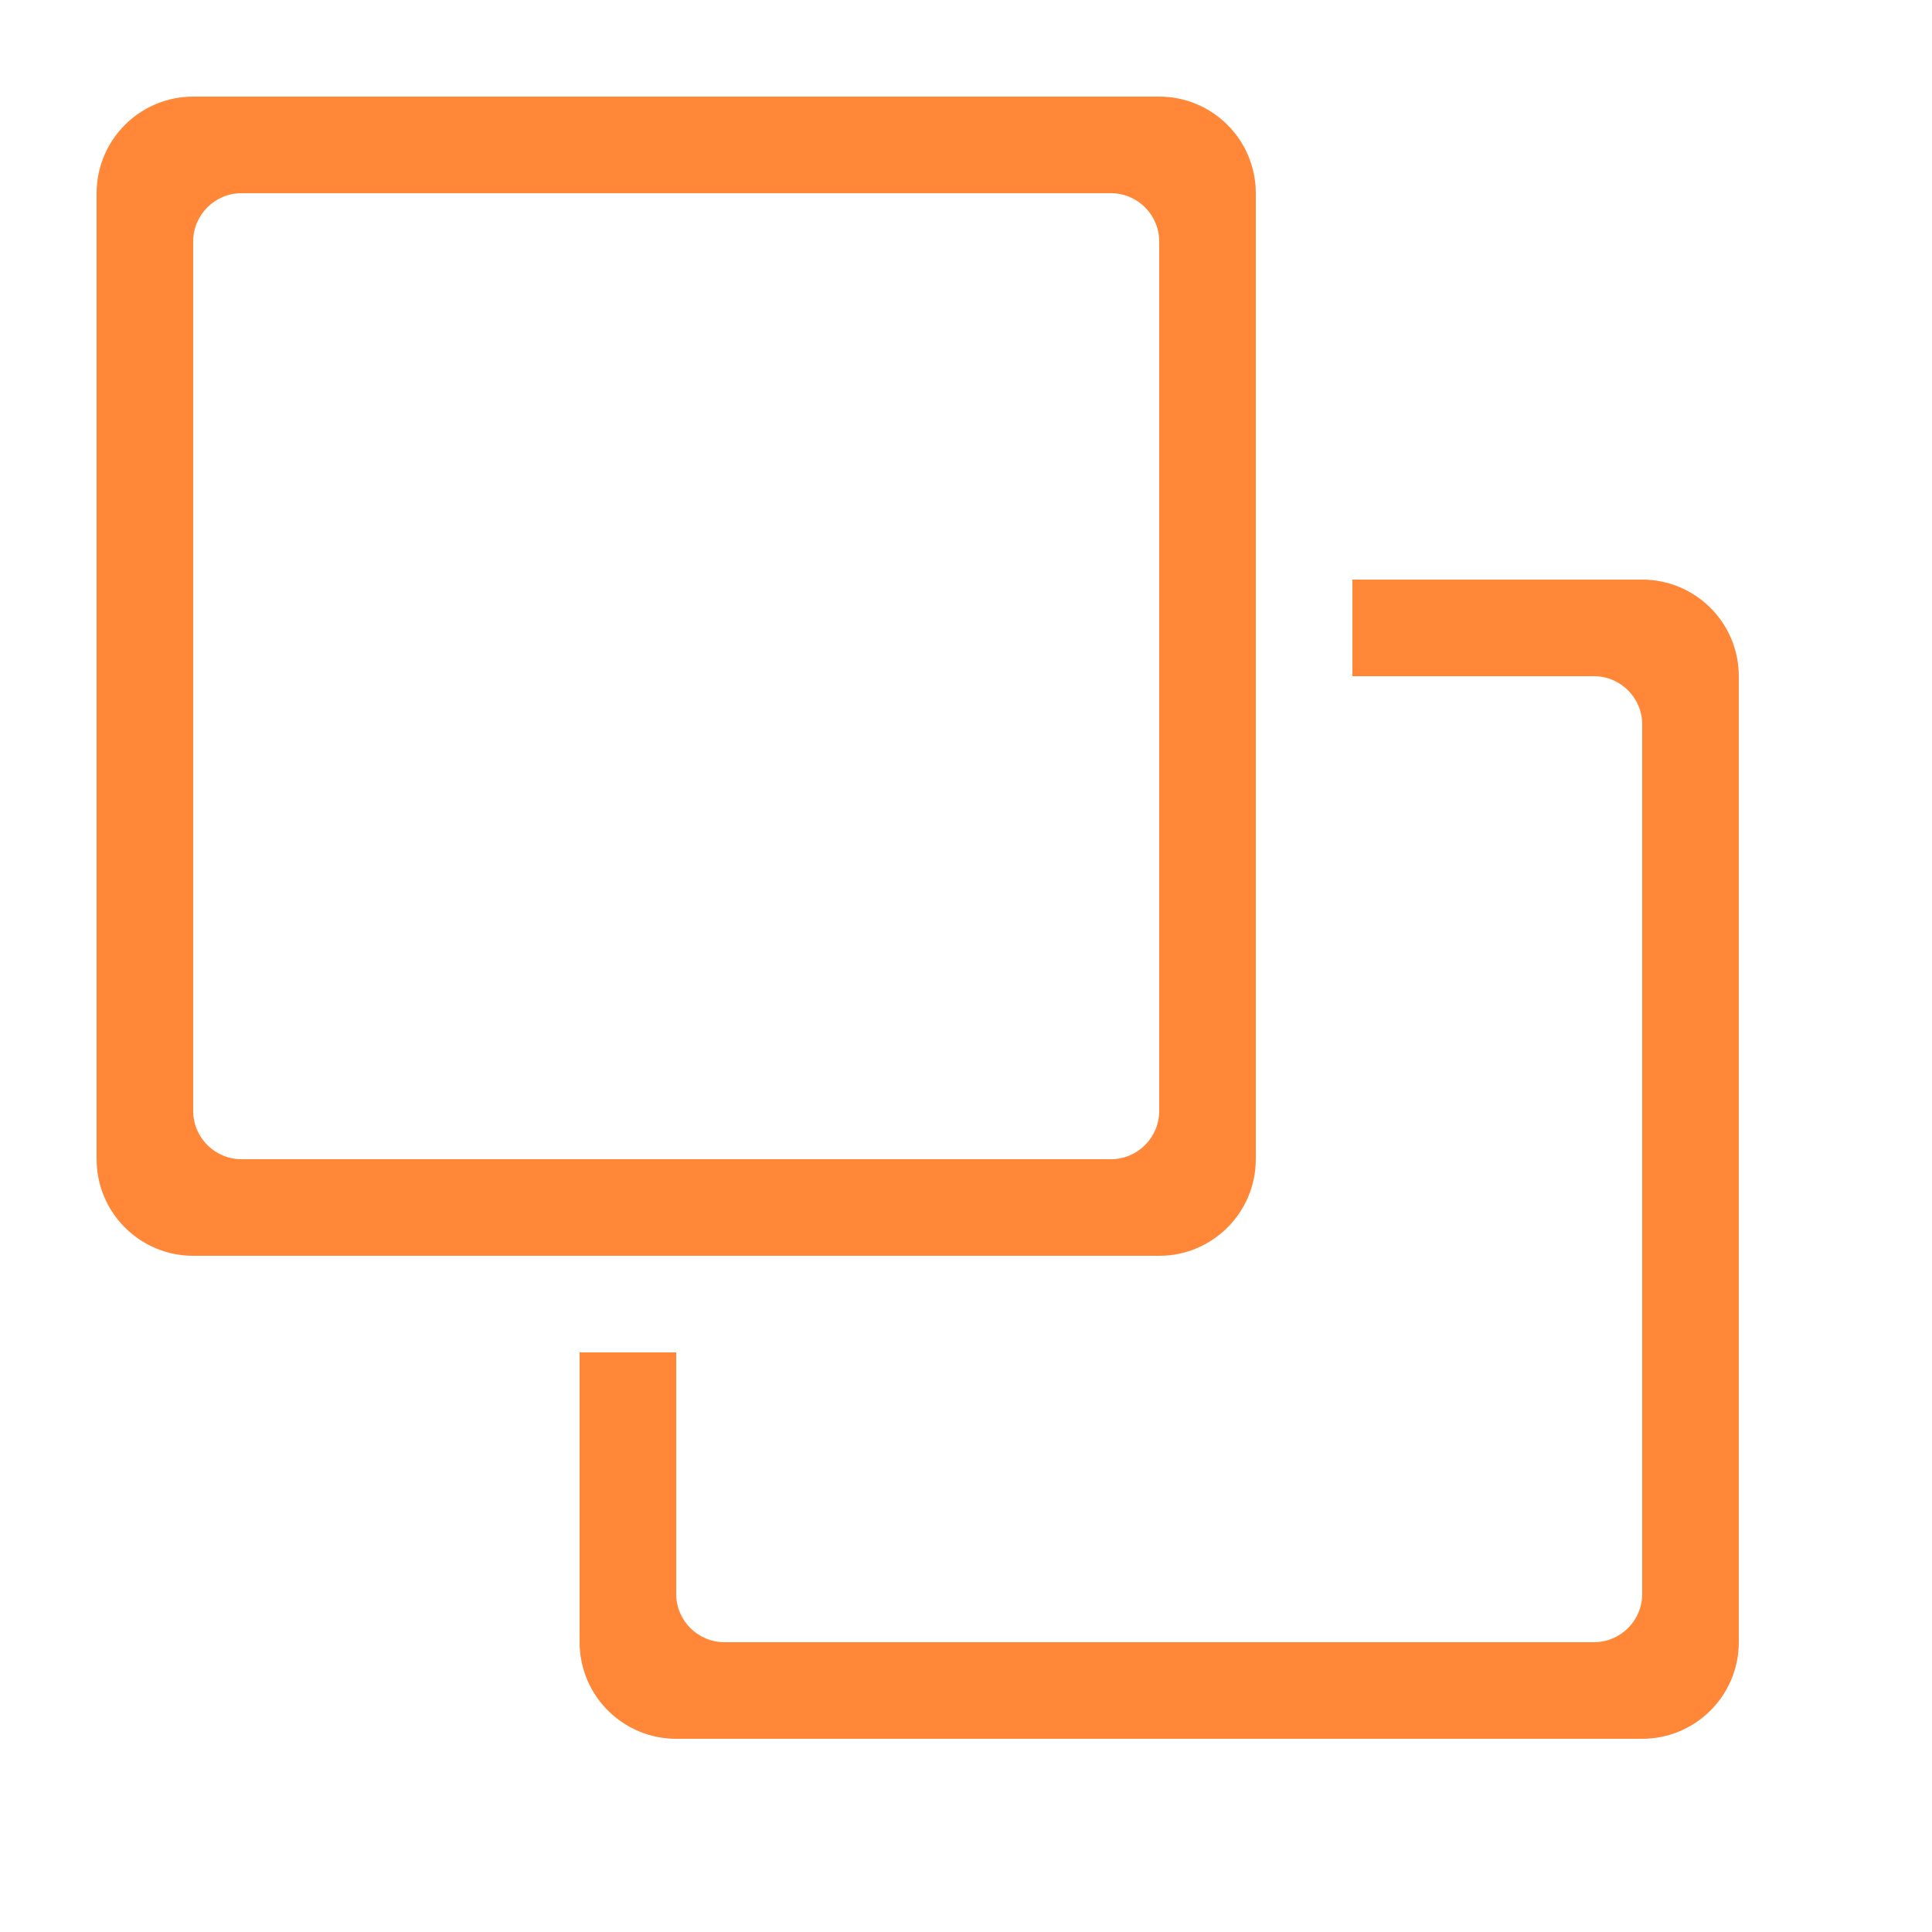
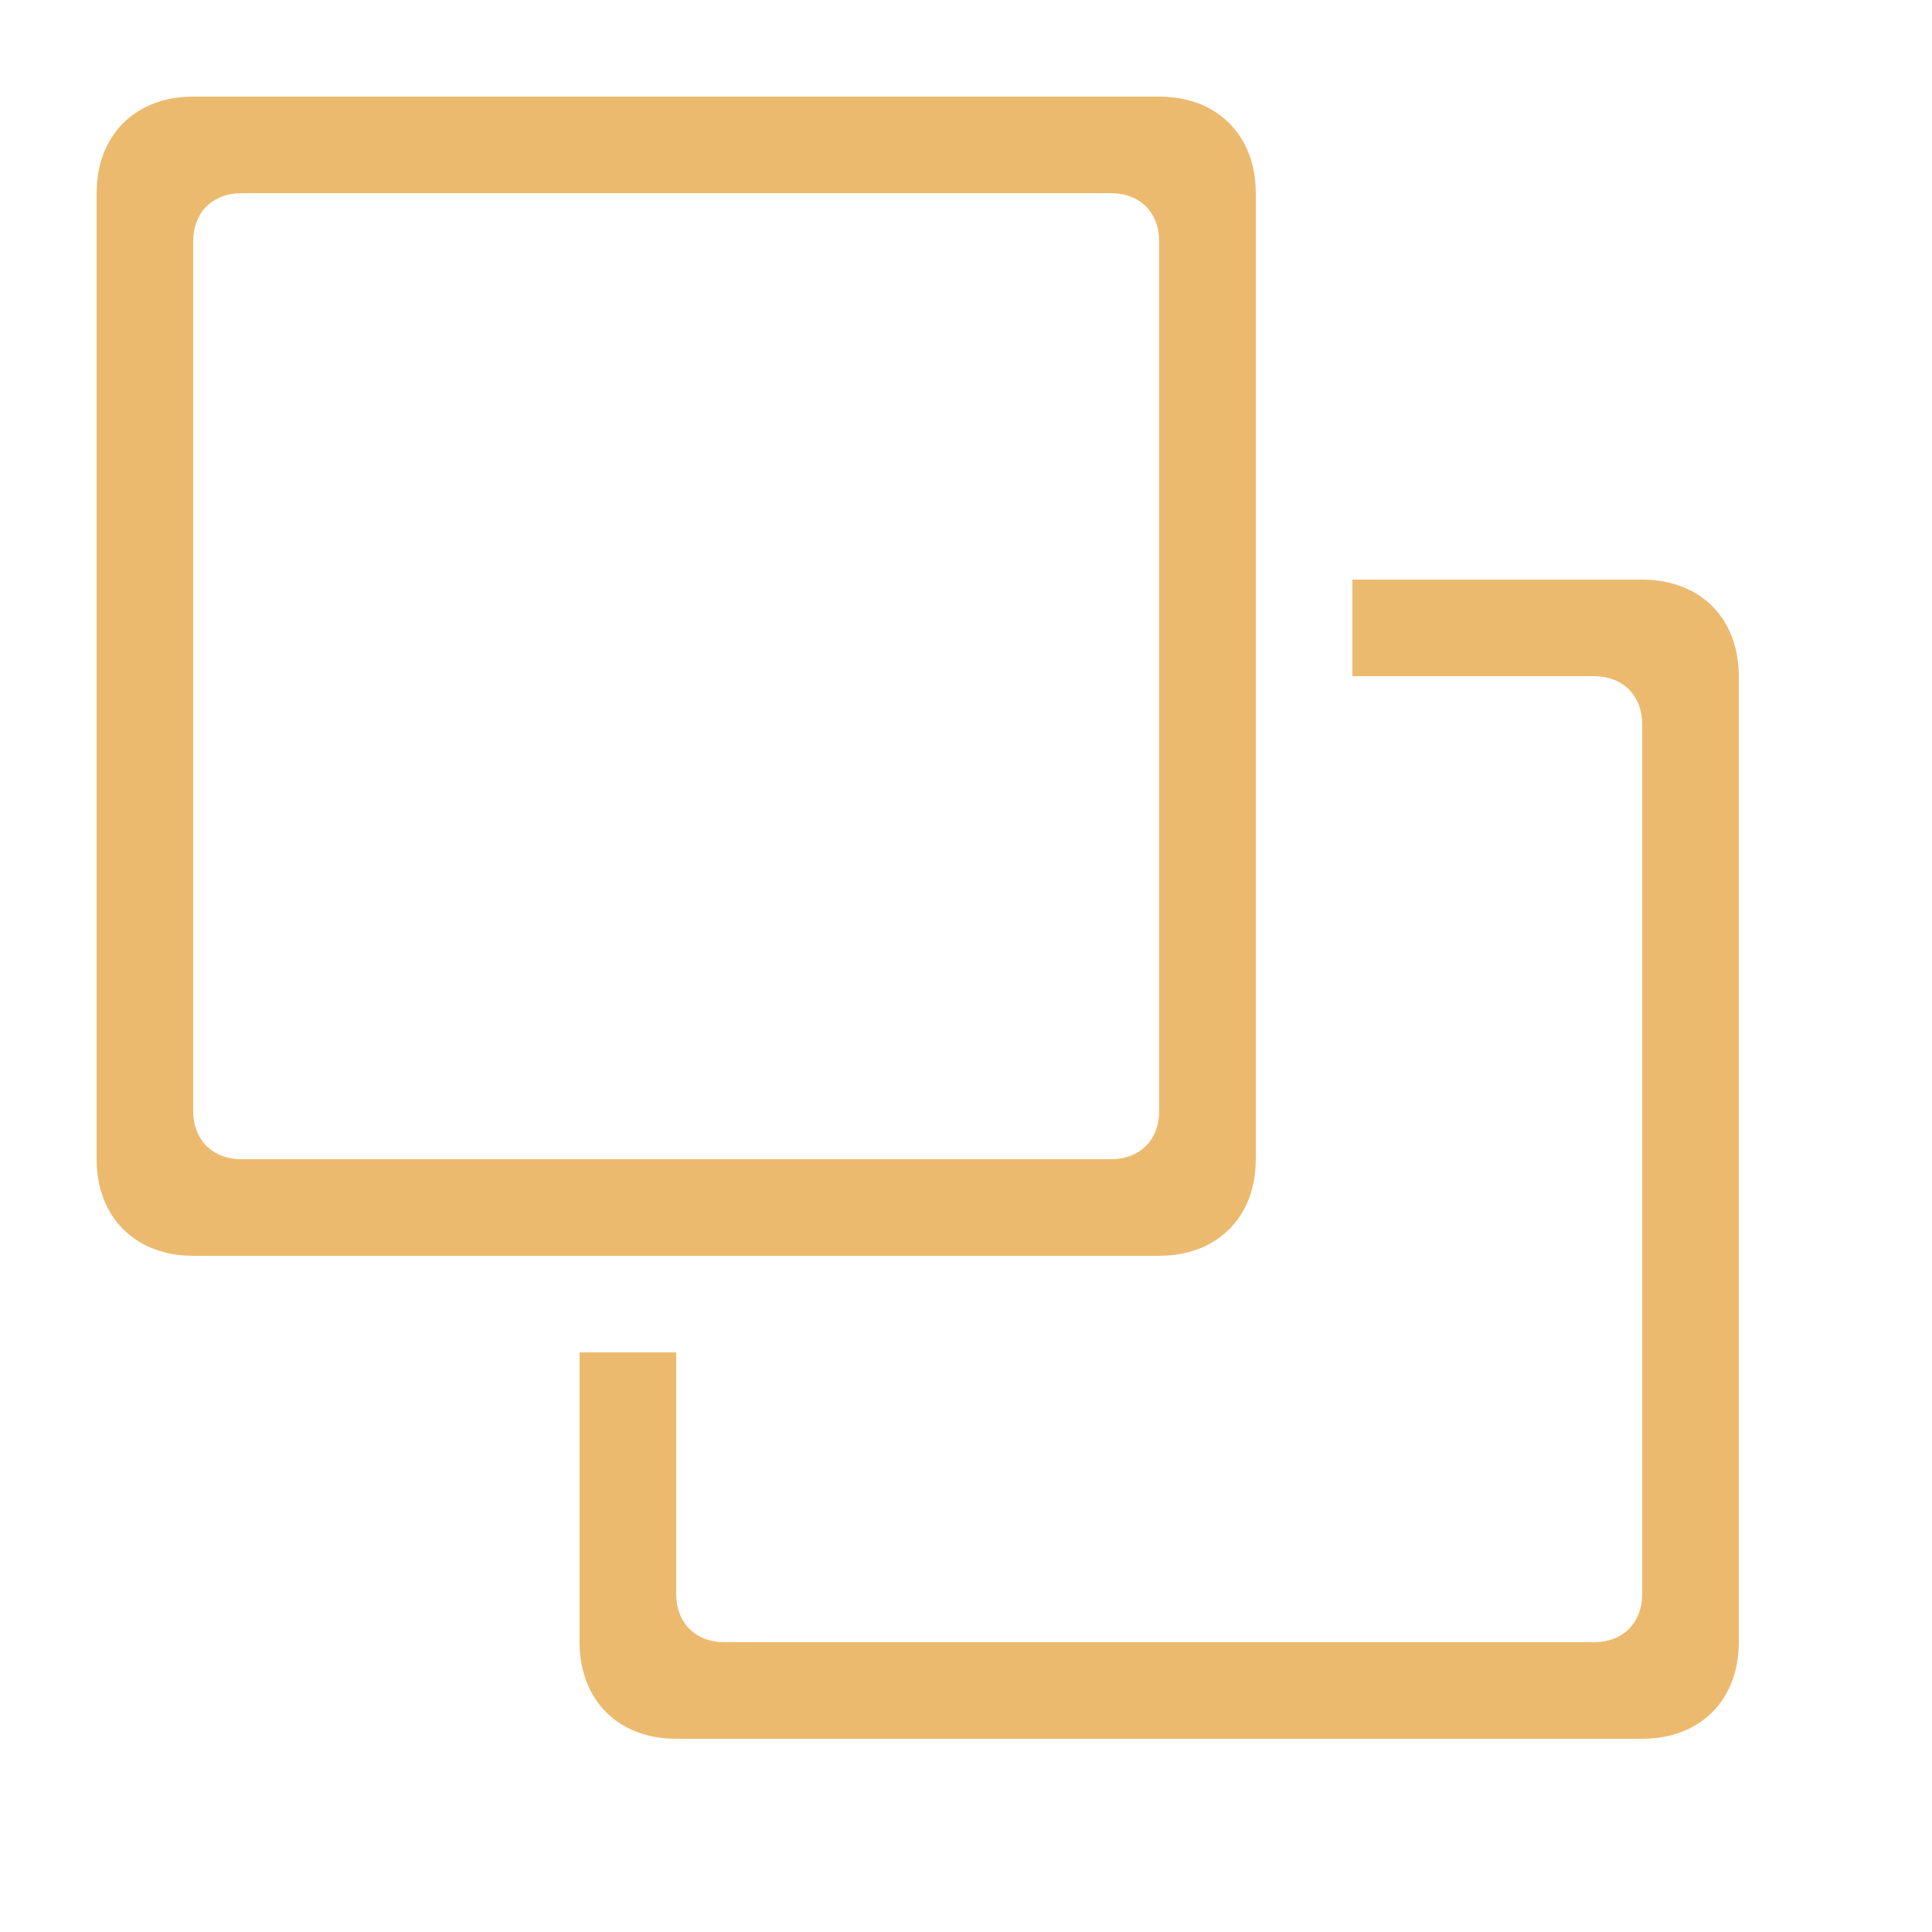
- <svg xmlns="http://www.w3.org/2000/svg" width="20px" height="20px" viewBox="0 0 20 20" version="1.1">
-   <defs />
-   <g id="Page-1" stroke="none" stroke-width="1" fill="none" fill-rule="evenodd">
-     <g id="00A_Export" transform="translate(-610, -91)">
-       <g id="ic_copy" transform="translate(610, 91)">
-         <g id="Shape" transform="translate(1, 1)" fill="#FF8737">
-           <path d="M1,0 L11,0 C11.552,-1.01453063e-16 12,0.448 12,1 L12,11 C12,11.552 11.552,12 11,12 L1,12 C0.448,12 6.76353751e-17,11.552 0,11 L0,1 C-6.76353751e-17,0.448 0.448,1.01453063e-16 1,0 Z M1.5,1 C1.224,1 1,1.224 1,1.5 L1,10.5 C1,10.776 1.224,11 1.5,11 L10.5,11 C10.776,11 11,10.776 11,10.5 L11,1.5 C11,1.224 10.776,1 10.5,1 L1.5,1 Z" id="Combined-Shape" />
-           <path d="M13,5 L16,5 C16.552,5 17,5.448 17,6 L17,16 C17,16.552 16.552,17 16,17 L6,17 C5.448,17 5,16.552 5,16 L5,13 L6,13 L6,15.5 C6,15.776 6.224,16 6.5,16 L15.5,16 C15.776,16 16,15.776 16,15.5 L16,6.5 C16,6.224 15.776,6 15.5,6 L13,6 L13,5 Z" id="Combined-Shape" />
-         </g>
-         <rect id="Overlay" x="0" y="0" width="20" height="20" />
-       </g>
-     </g>
+ <svg xmlns="http://www.w3.org/2000/svg" version="1.1" id="图层_1" x="0px" y="0px" viewBox="0 0 20 20" style="enable-background:new 0 0 20 20;" xml:space="preserve">
+   <style type="text/css">
+ 	.st0{fill-rule:evenodd;clip-rule:evenodd;fill:#ECBA6F;}
+ 	.st1{fill:none;}
+ </style>
+   <g id="Shape" transform="translate(1, 1)">
+     <path id="Combined-Shape" class="st0" d="M1,0h10c0.6,0,1,0.4,1,1v10c0,0.6-0.4,1-1,1H1c-0.6,0-1-0.4-1-1V1C0,0.4,0.4,0,1,0z    M1.5,1C1.2,1,1,1.2,1,1.5v9C1,10.8,1.2,11,1.5,11h9c0.3,0,0.5-0.2,0.5-0.5v-9C11,1.2,10.8,1,10.5,1H1.5z" />
+     <path class="st0" d="M13,5h3c0.6,0,1,0.4,1,1v10c0,0.6-0.4,1-1,1H6c-0.6,0-1-0.4-1-1v-3h1v2.5C6,15.8,6.2,16,6.5,16h9   c0.3,0,0.5-0.2,0.5-0.5v-9C16,6.2,15.8,6,15.5,6H13V5z" />
  </g>
+   <rect id="Overlay" y="0" class="st1" width="20" height="20" />
</svg>
